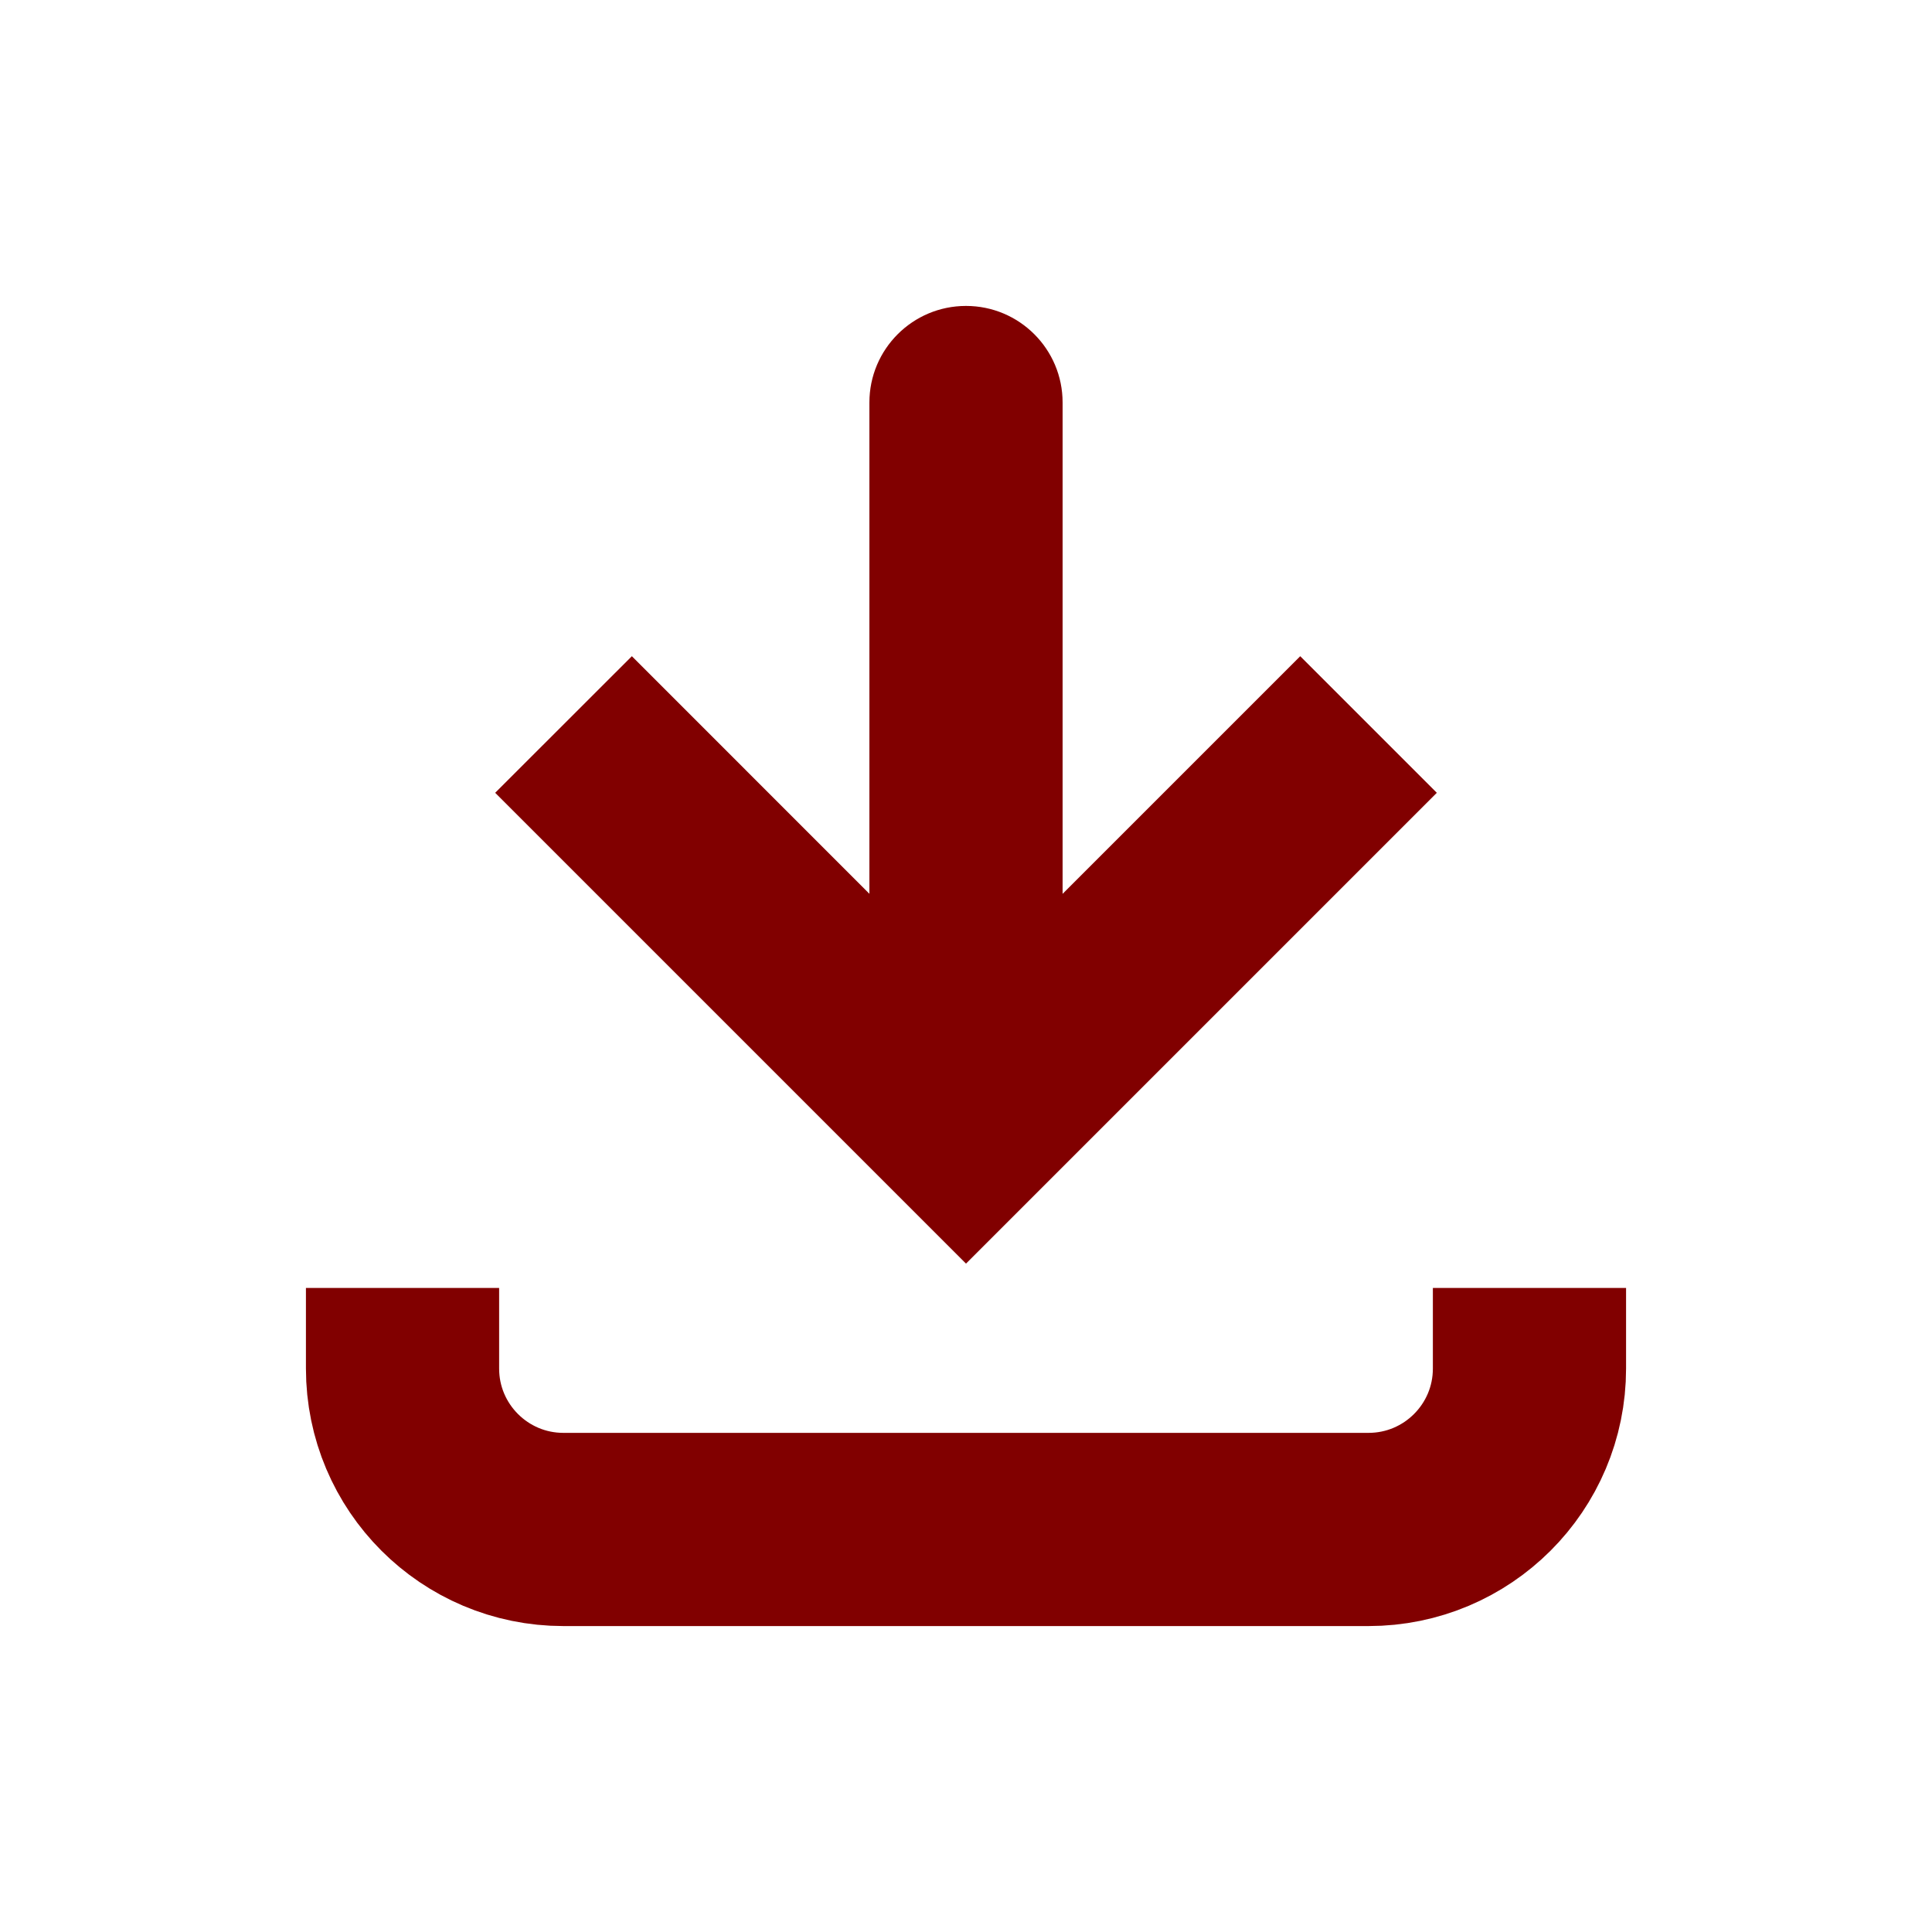
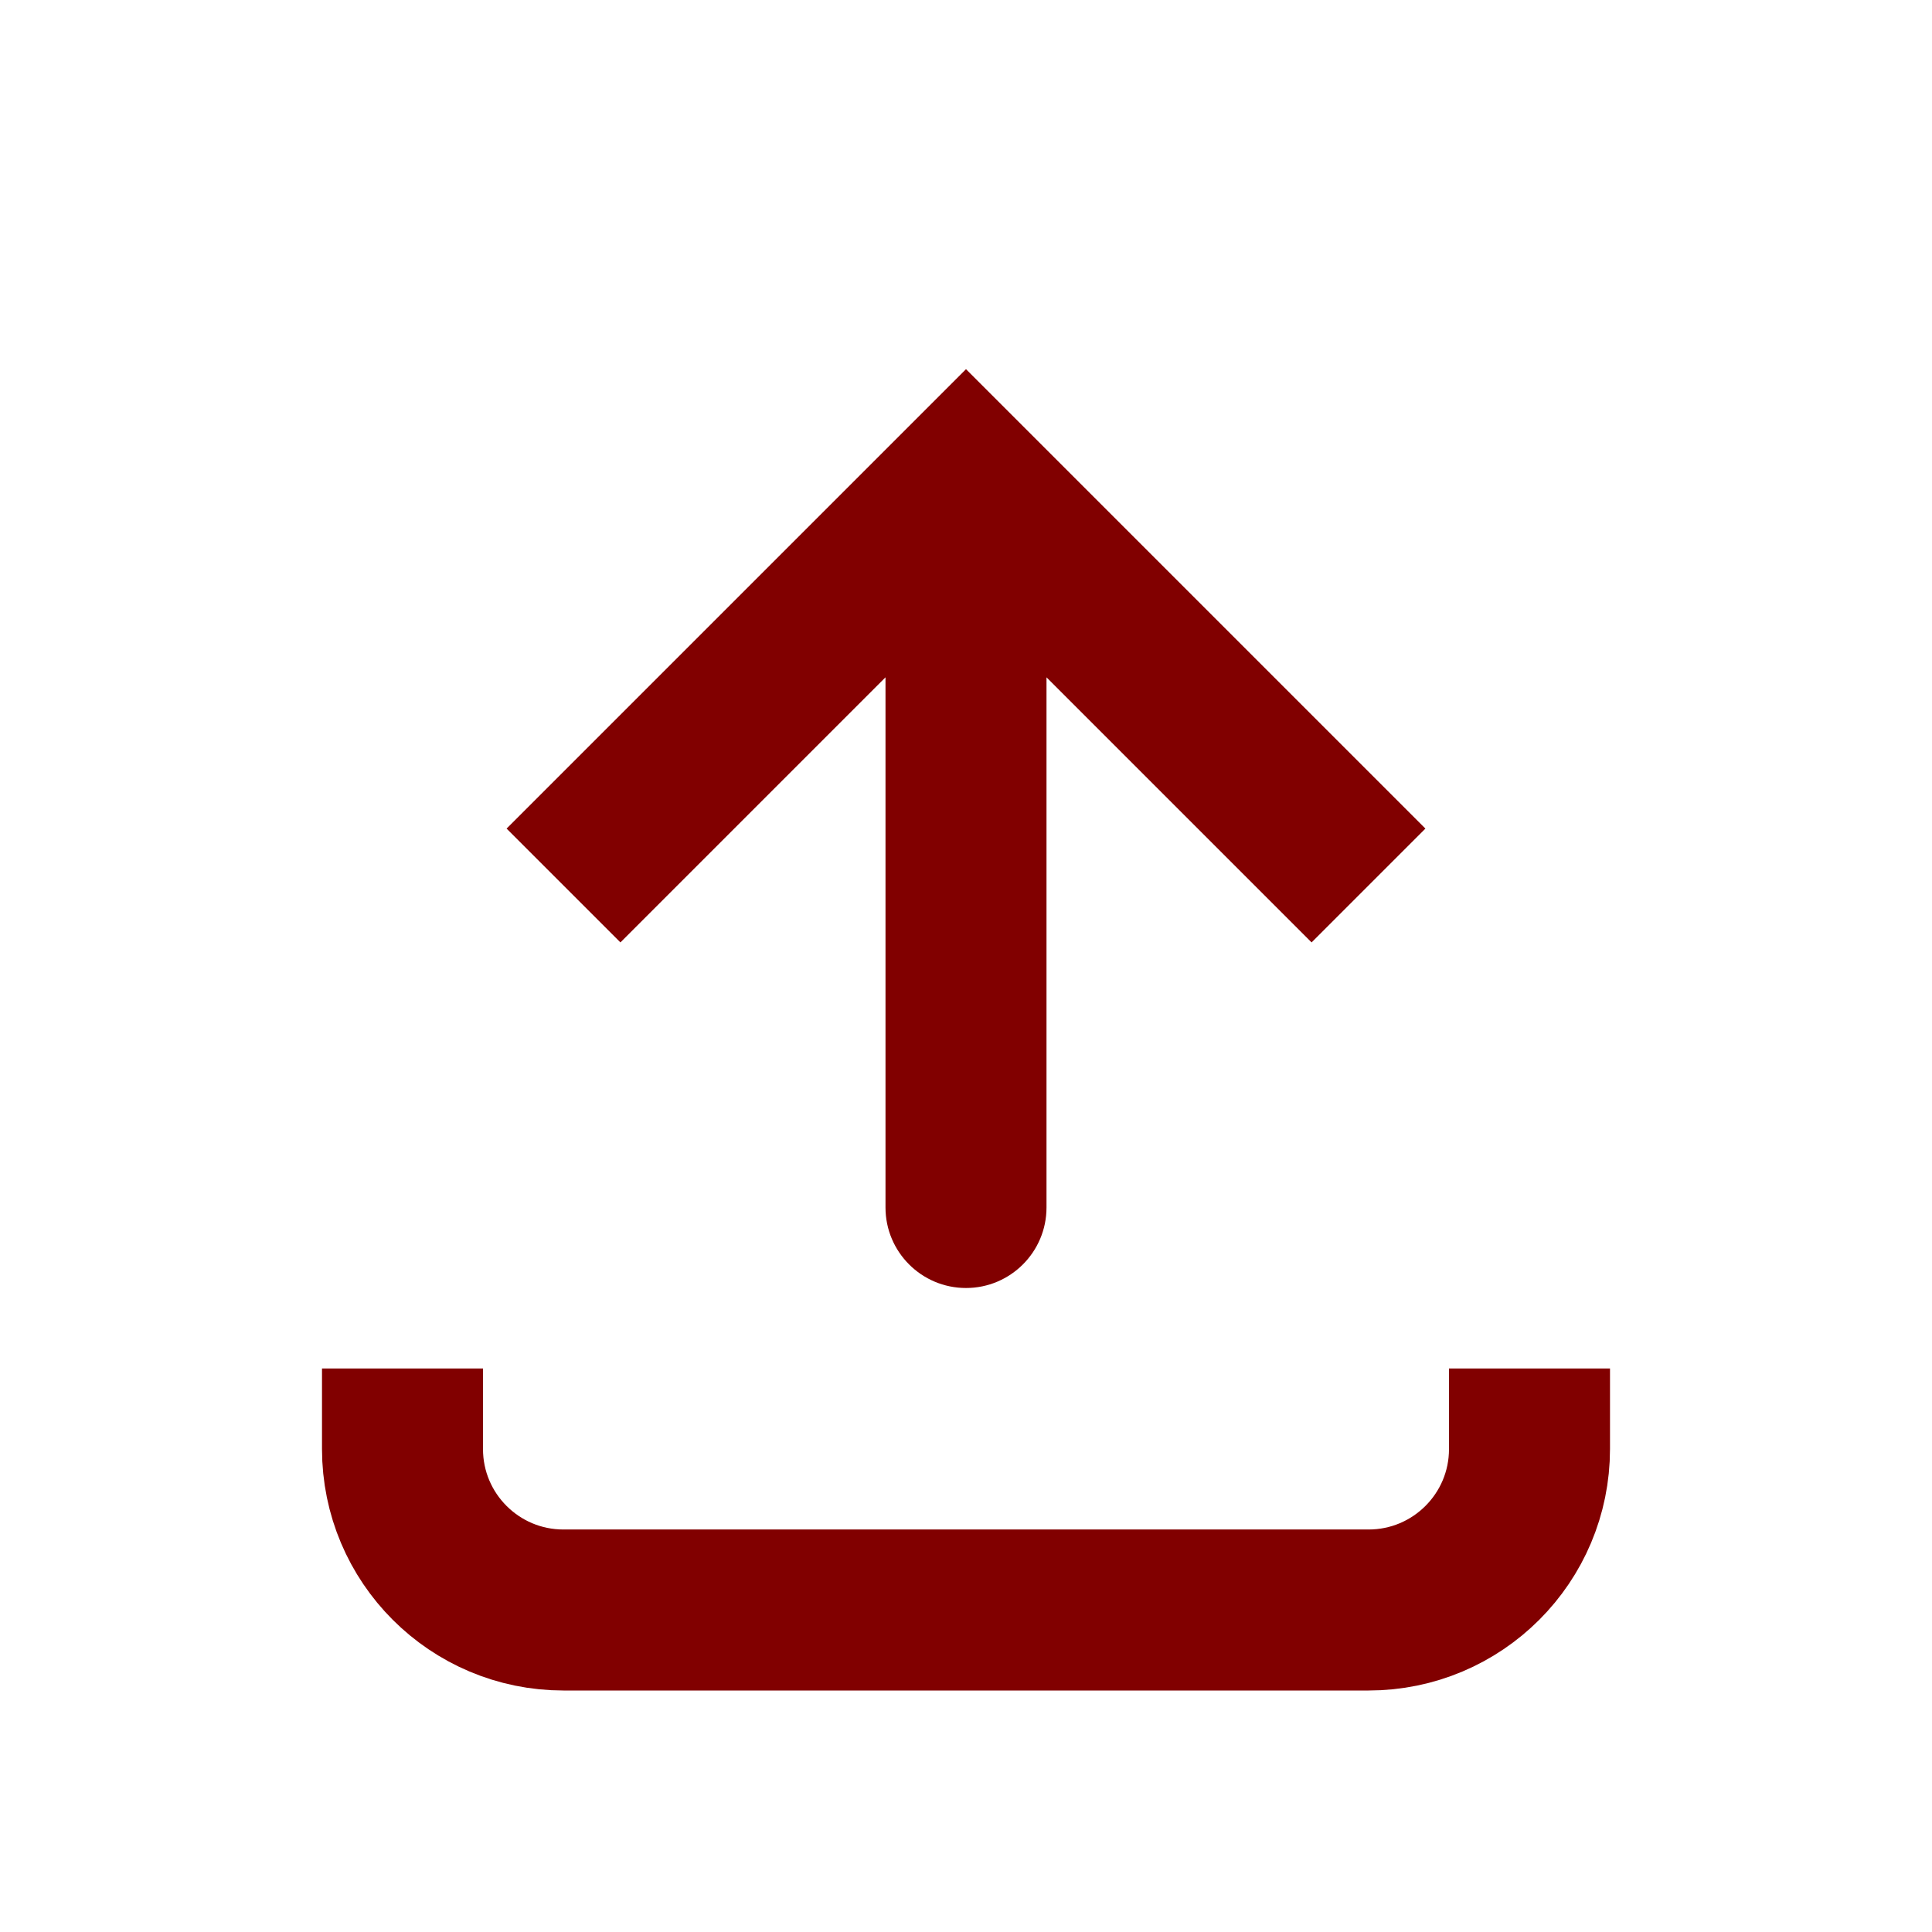
- <svg xmlns="http://www.w3.org/2000/svg" width="20" height="20" viewBox="0 0 20 20" fill="none">
-   <path d="M10 11.667L9.293 12.374L10 13.081L10.707 12.374L10 11.667ZM11 4.167C11 3.614 10.552 3.167 10 3.167C9.448 3.167 9 3.614 9 4.167L11 4.167ZM5.126 8.207L9.293 12.374L10.707 10.96L6.541 6.793L5.126 8.207ZM10.707 12.374L14.874 8.207L13.46 6.793L9.293 10.96L10.707 12.374ZM11 11.667L11 4.167L9 4.167L9 11.667L11 11.667Z" fill="#810000" />
-   <path d="M4.167 13.333L4.167 14.167C4.167 15.087 4.913 15.833 5.833 15.833L14.166 15.833C15.087 15.833 15.833 15.087 15.833 14.167V13.333" stroke="#810000" stroke-width="2" />
+ <svg xmlns="http://www.w3.org/2000/svg" width="20" height="20" viewBox="0 -1 24 24" fill="none">
+   <path d="M12 5L11.293 4.293L12 3.586L12.707 4.293L12 5ZM13 14C13 14.552 12.552 15 12 15C11.448 15 11 14.552 11 14L13 14ZM6.293 9.293L11.293 4.293L12.707 5.707L7.707 10.707L6.293 9.293ZM12.707 4.293L17.707 9.293L16.293 10.707L11.293 5.707L12.707 4.293ZM13 5L13 14L11 14L11 5L13 5Z" fill="#810000" />
+   <path d="M5 16L5 17C5 18.105 5.895 19 7 19L17 19C18.105 19 19 18.105 19 17V16" stroke="#810000" stroke-width="2" />
</svg>
